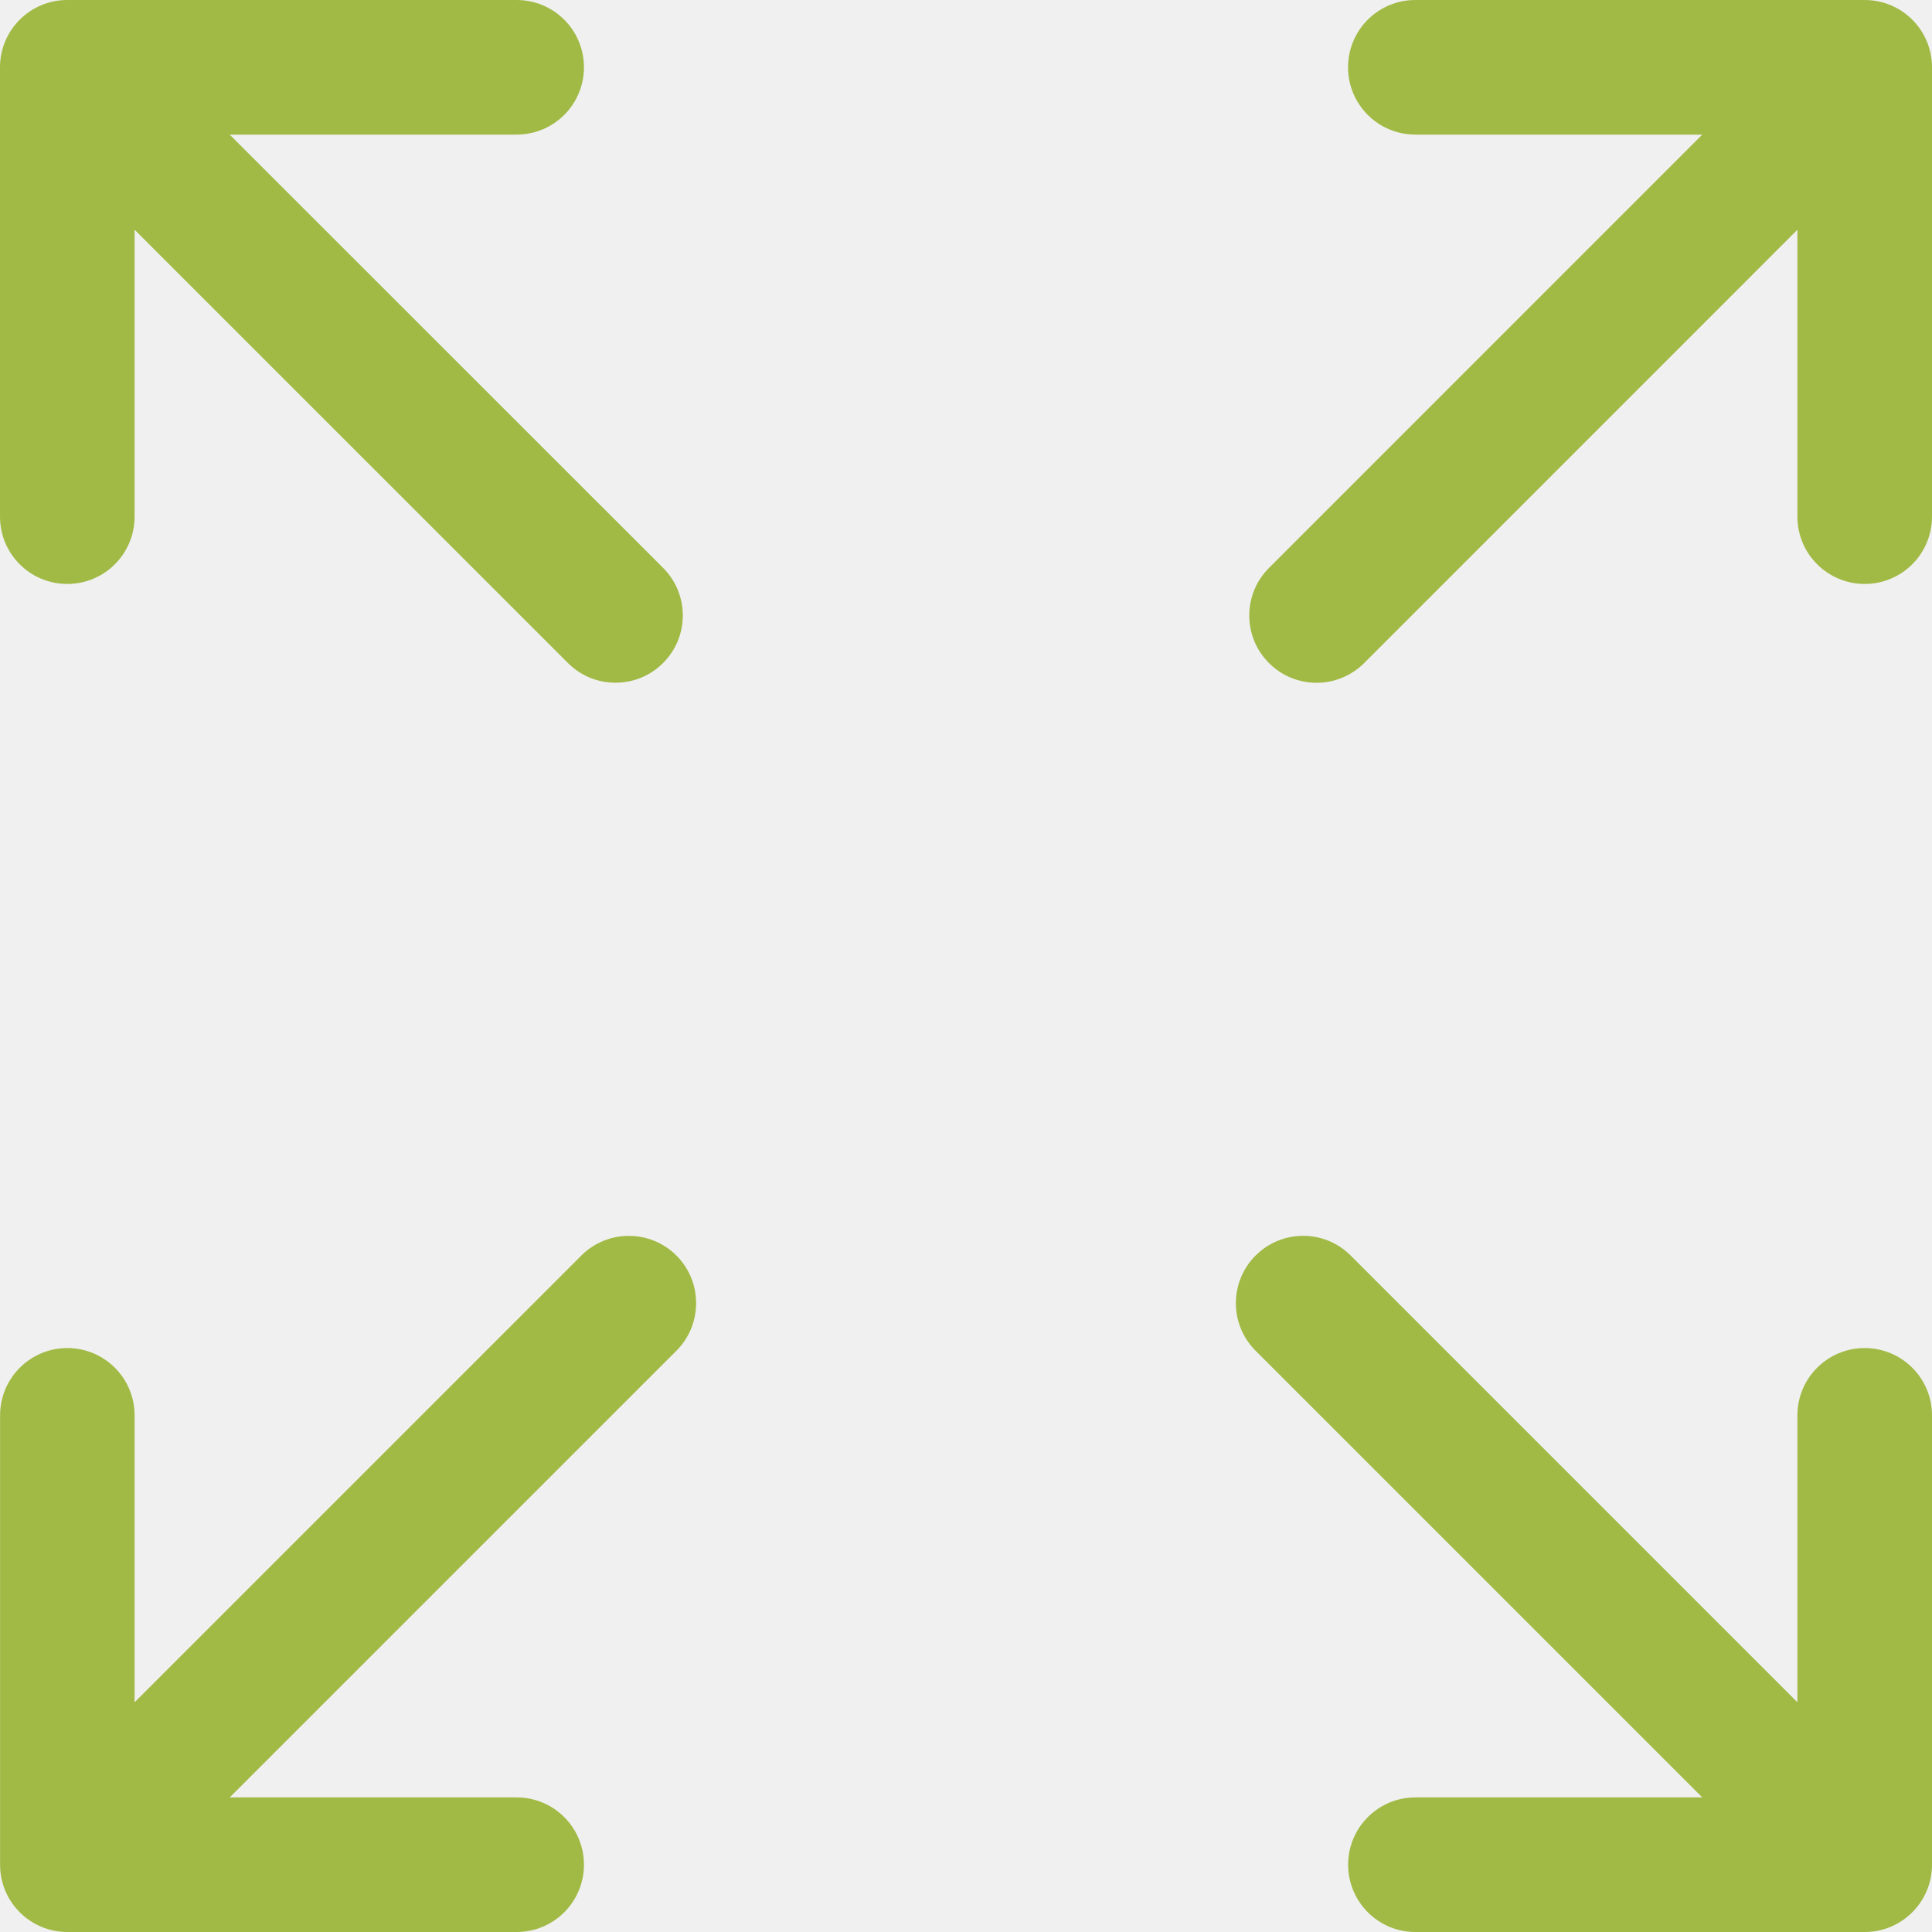
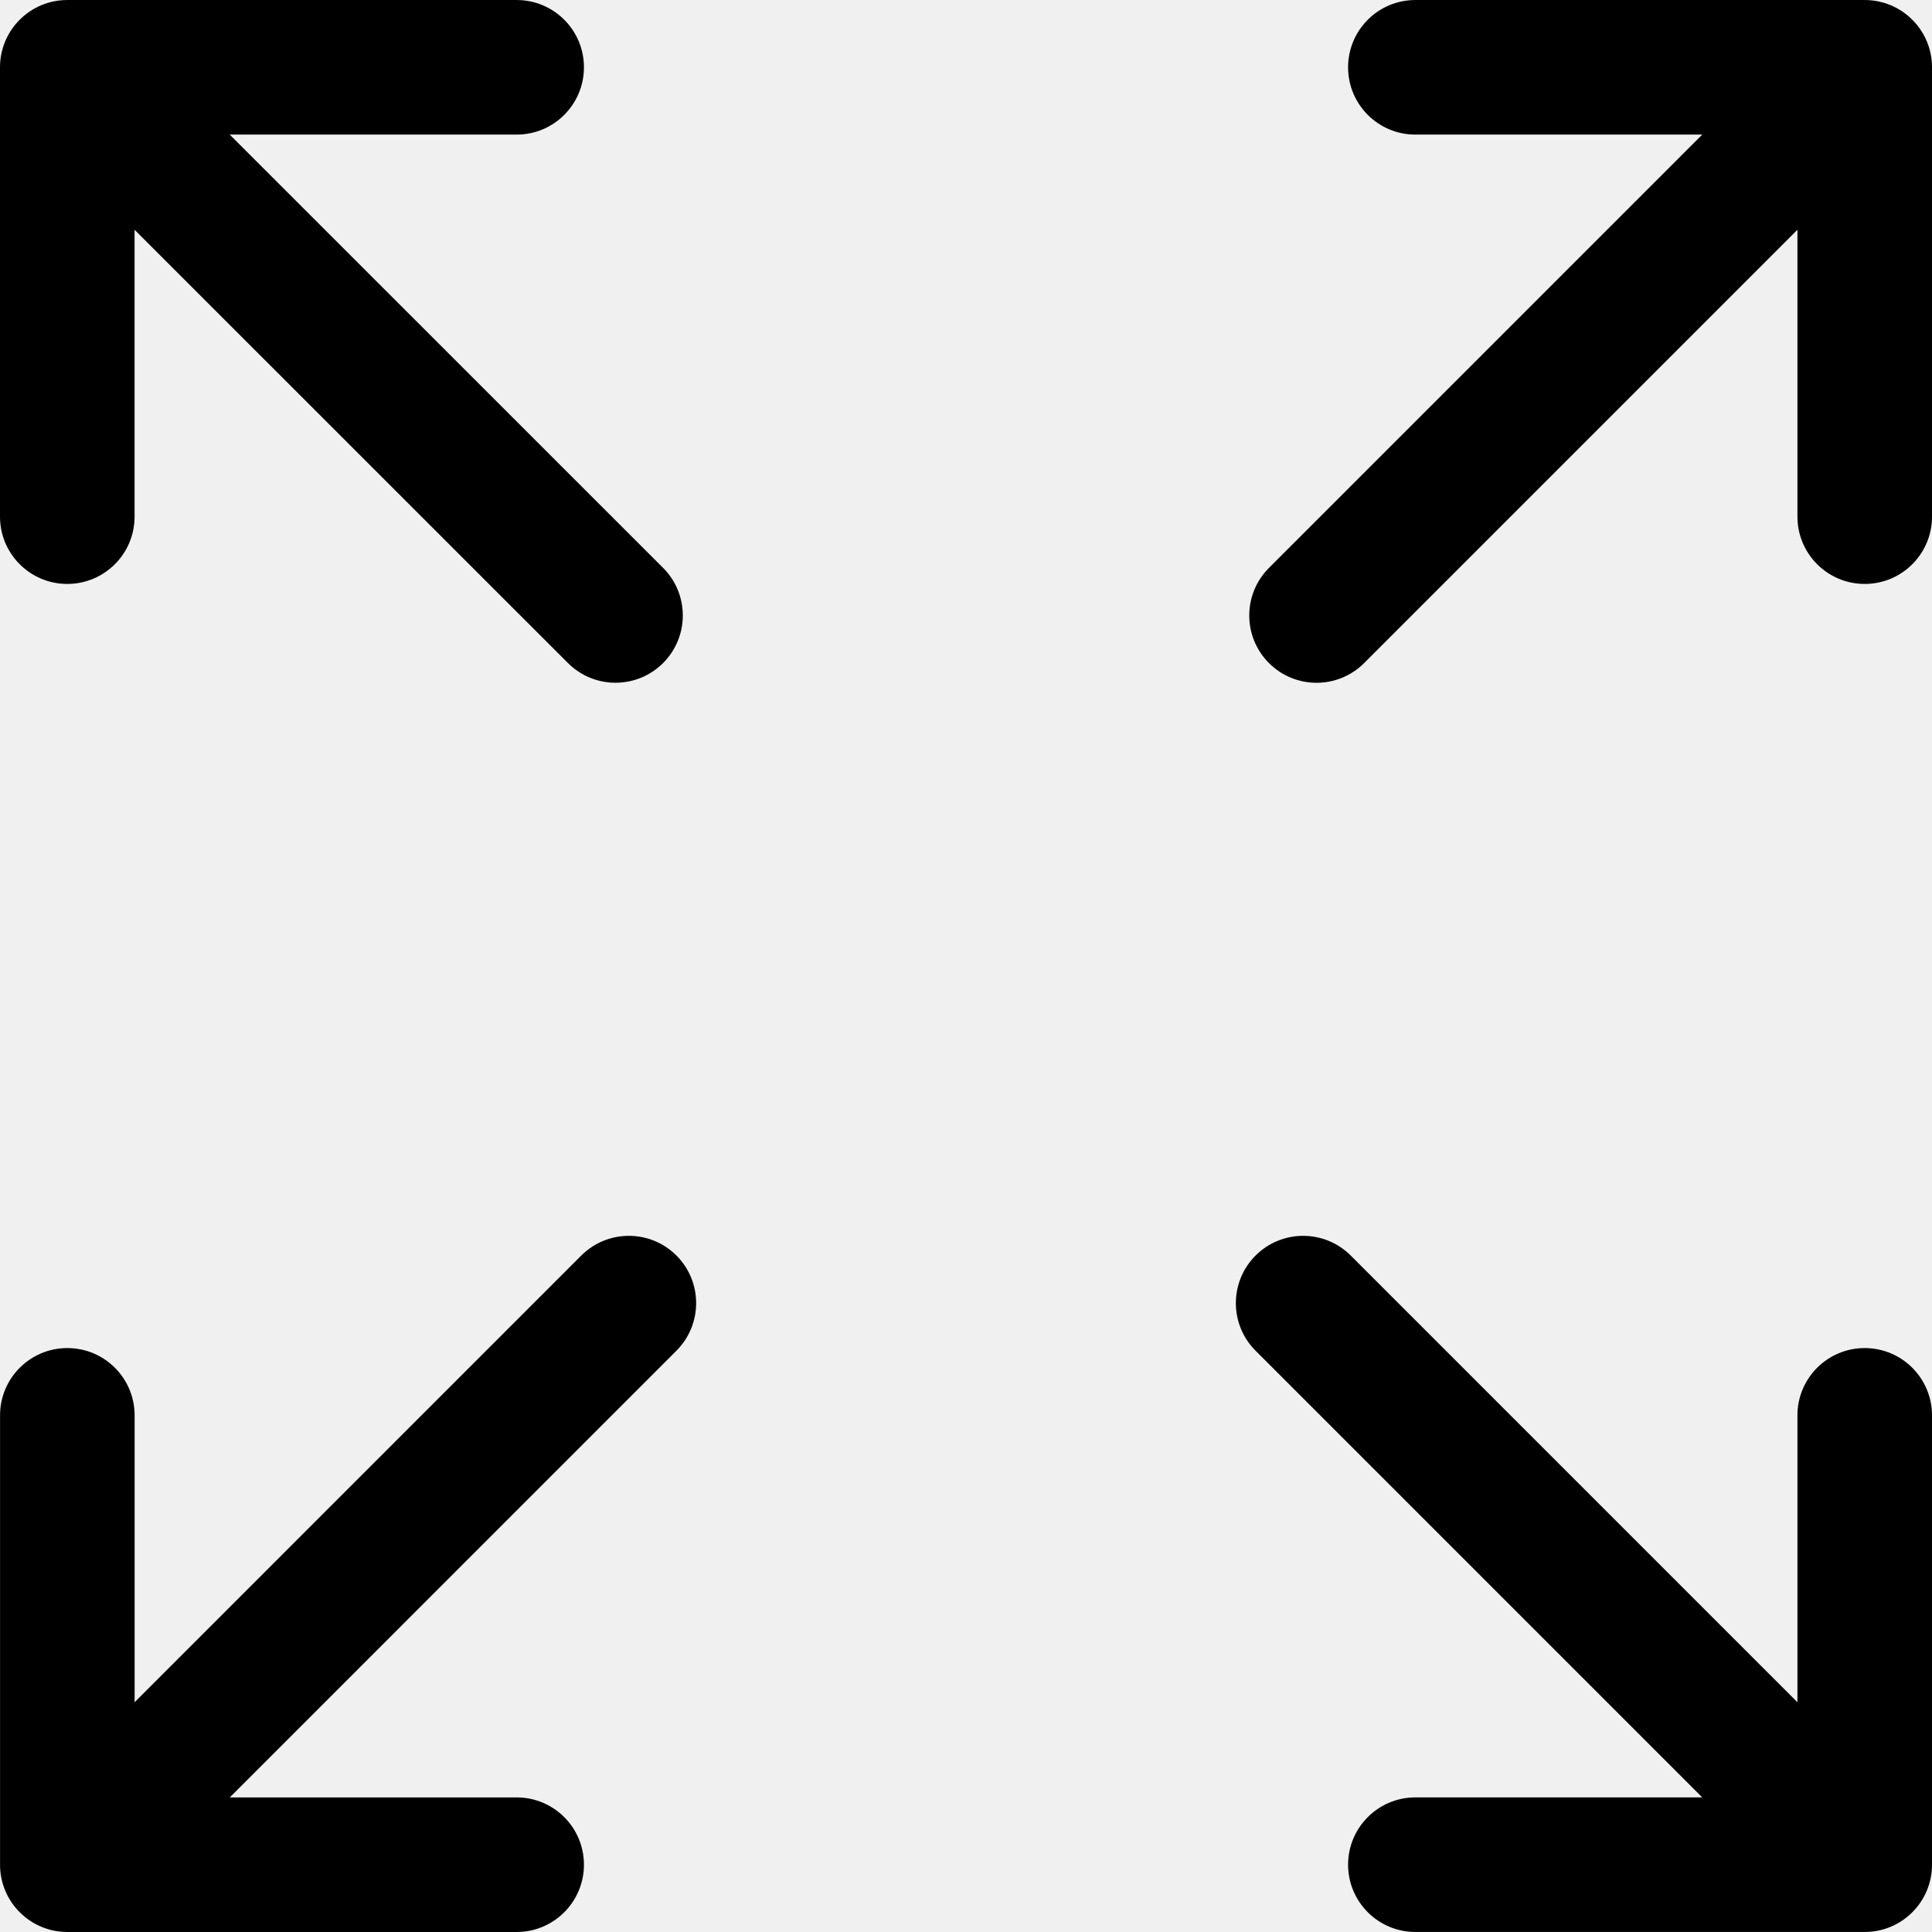
- <svg xmlns="http://www.w3.org/2000/svg" width="24" height="24" viewBox="0 0 24 24" fill="none">
-   <g clip-path="url(#clip0)">
-     <path d="M0.836 7.254C1.298 7.254 1.672 6.88 1.672 6.418V2.854L7.055 8.236C7.218 8.4 7.432 8.481 7.646 8.481C7.86 8.481 8.074 8.4 8.237 8.236C8.564 7.91 8.564 7.381 8.237 7.054L2.853 1.672H6.418C6.88 1.672 7.254 1.298 7.254 0.836C7.254 0.374 6.88 0 6.418 0H0.836C0.374 0 0 0.374 0 0.836V6.418C0 6.88 0.374 7.254 0.836 7.254Z" fill="#A1BA45" />
-     <path d="M23.164 16.746C22.702 16.746 22.328 17.12 22.328 17.582V21.146L16.779 15.597C16.453 15.27 15.924 15.27 15.597 15.597C15.271 15.923 15.271 16.453 15.597 16.779L21.146 22.328H17.582C17.121 22.328 16.747 22.702 16.747 23.164C16.747 23.625 17.121 24 17.582 24H23.164C23.626 24 24 23.625 24 23.164V17.582C24 17.12 23.626 16.746 23.164 16.746Z" fill="#A1BA45" />
-     <path d="M7.221 15.597L1.672 21.146V17.582C1.672 17.12 1.298 16.746 0.836 16.746C0.375 16.746 0.001 17.12 0.001 17.582V23.164C0.001 23.626 0.375 24 0.836 24H6.418C6.88 24 7.254 23.626 7.254 23.164C7.254 22.702 6.88 22.328 6.418 22.328H2.854L8.403 16.779C8.729 16.453 8.729 15.923 8.403 15.597C8.077 15.271 7.547 15.271 7.221 15.597Z" fill="#A1BA45" />
-     <path d="M23.164 0H17.582C17.12 0 16.746 0.374 16.746 0.836C16.746 1.298 17.12 1.672 17.582 1.672H21.146L15.764 7.055C15.437 7.381 15.437 7.911 15.764 8.237C15.927 8.4 16.141 8.482 16.355 8.482C16.569 8.482 16.782 8.4 16.946 8.237L22.328 2.854V6.418C22.328 6.88 22.703 7.254 23.164 7.254C23.626 7.254 24 6.88 24 6.418V0.836C24 0.374 23.626 0 23.164 0Z" fill="#A1BA45" />
+ <svg xmlns="http://www.w3.org/2000/svg" version="1.1" id="Capa_1" x="0px" y="0px" viewBox="0 0 215.35 215.35" style="enable-background:new 0 0 215.35 215.35;" xml:space="preserve">
+   <g>
+     <path d="M7.5,65.088c4.143,0,7.5-3.358,7.5-7.5V25.61l48.305,48.295c1.465,1.464,3.384,2.196,5.303,2.196   c1.92,0,3.84-0.732,5.304-2.197c2.929-2.929,2.929-7.678-0.001-10.606L25.604,15.002h31.985c4.142,0,7.5-3.358,7.5-7.5   c0-4.142-3.357-7.5-7.5-7.5H7.5c-4.143,0-7.5,3.358-7.5,7.5v50.087C0,61.73,3.357,65.088,7.5,65.088z" />
+     <path d="M207.85,150.262c-4.143,0-7.5,3.358-7.5,7.5v31.979l-49.792-49.792c-2.93-2.929-7.678-2.929-10.607,0   c-2.929,2.929-2.929,7.678,0,10.606l49.791,49.791h-31.977c-4.143,0-7.5,3.358-7.5,7.5c0,4.142,3.357,7.5,7.5,7.5h50.086   c4.143,0,7.5-3.358,7.5-7.5v-50.084C215.35,153.62,211.992,150.262,207.85,150.262z" />
+     <path d="M64.792,139.949L15.005,189.74v-31.978c0-4.142-3.357-7.5-7.5-7.5s-7.5,3.358-7.5,7.5v50.086c0,4.142,3.357,7.5,7.5,7.5   h50.084c4.142,0,7.5-3.358,7.5-7.5s-3.357-7.5-7.5-7.5H25.611l49.788-49.793c2.929-2.929,2.929-7.678-0.001-10.607   C72.471,137.02,67.722,137.02,64.792,139.949z" />
+     <path d="M207.85,0.002h-50.086c-4.143,0-7.5,3.358-7.5,7.5c0,4.142,3.357,7.5,7.5,7.5h31.979l-48.298,48.301   c-2.929,2.929-2.929,7.678,0.001,10.607c1.464,1.464,3.384,2.196,5.303,2.196c1.919,0,3.839-0.733,5.304-2.197l48.298-48.301v31.98   c0,4.142,3.357,7.5,7.5,7.5c4.143,0,7.5-3.358,7.5-7.5V7.502C215.35,3.359,211.992,0.002,207.85,0.002z" />
  </g>
-   <defs>
-     <clipPath id="clip0">
-       <rect width="24" height="24" fill="white" />
-     </clipPath>
-   </defs>
+   <g>
+ </g>
+   <g>
+ </g>
+   <g>
+ </g>
+   <g>
+ </g>
+   <g>
+ </g>
+   <g>
+ </g>
+   <g>
+ </g>
+   <g>
+ </g>
+   <g>
+ </g>
+   <g>
+ </g>
+   <g>
+ </g>
+   <g>
+ </g>
+   <g>
+ </g>
+   <g>
+ </g>
+   <g>
+ </g>
</svg>
